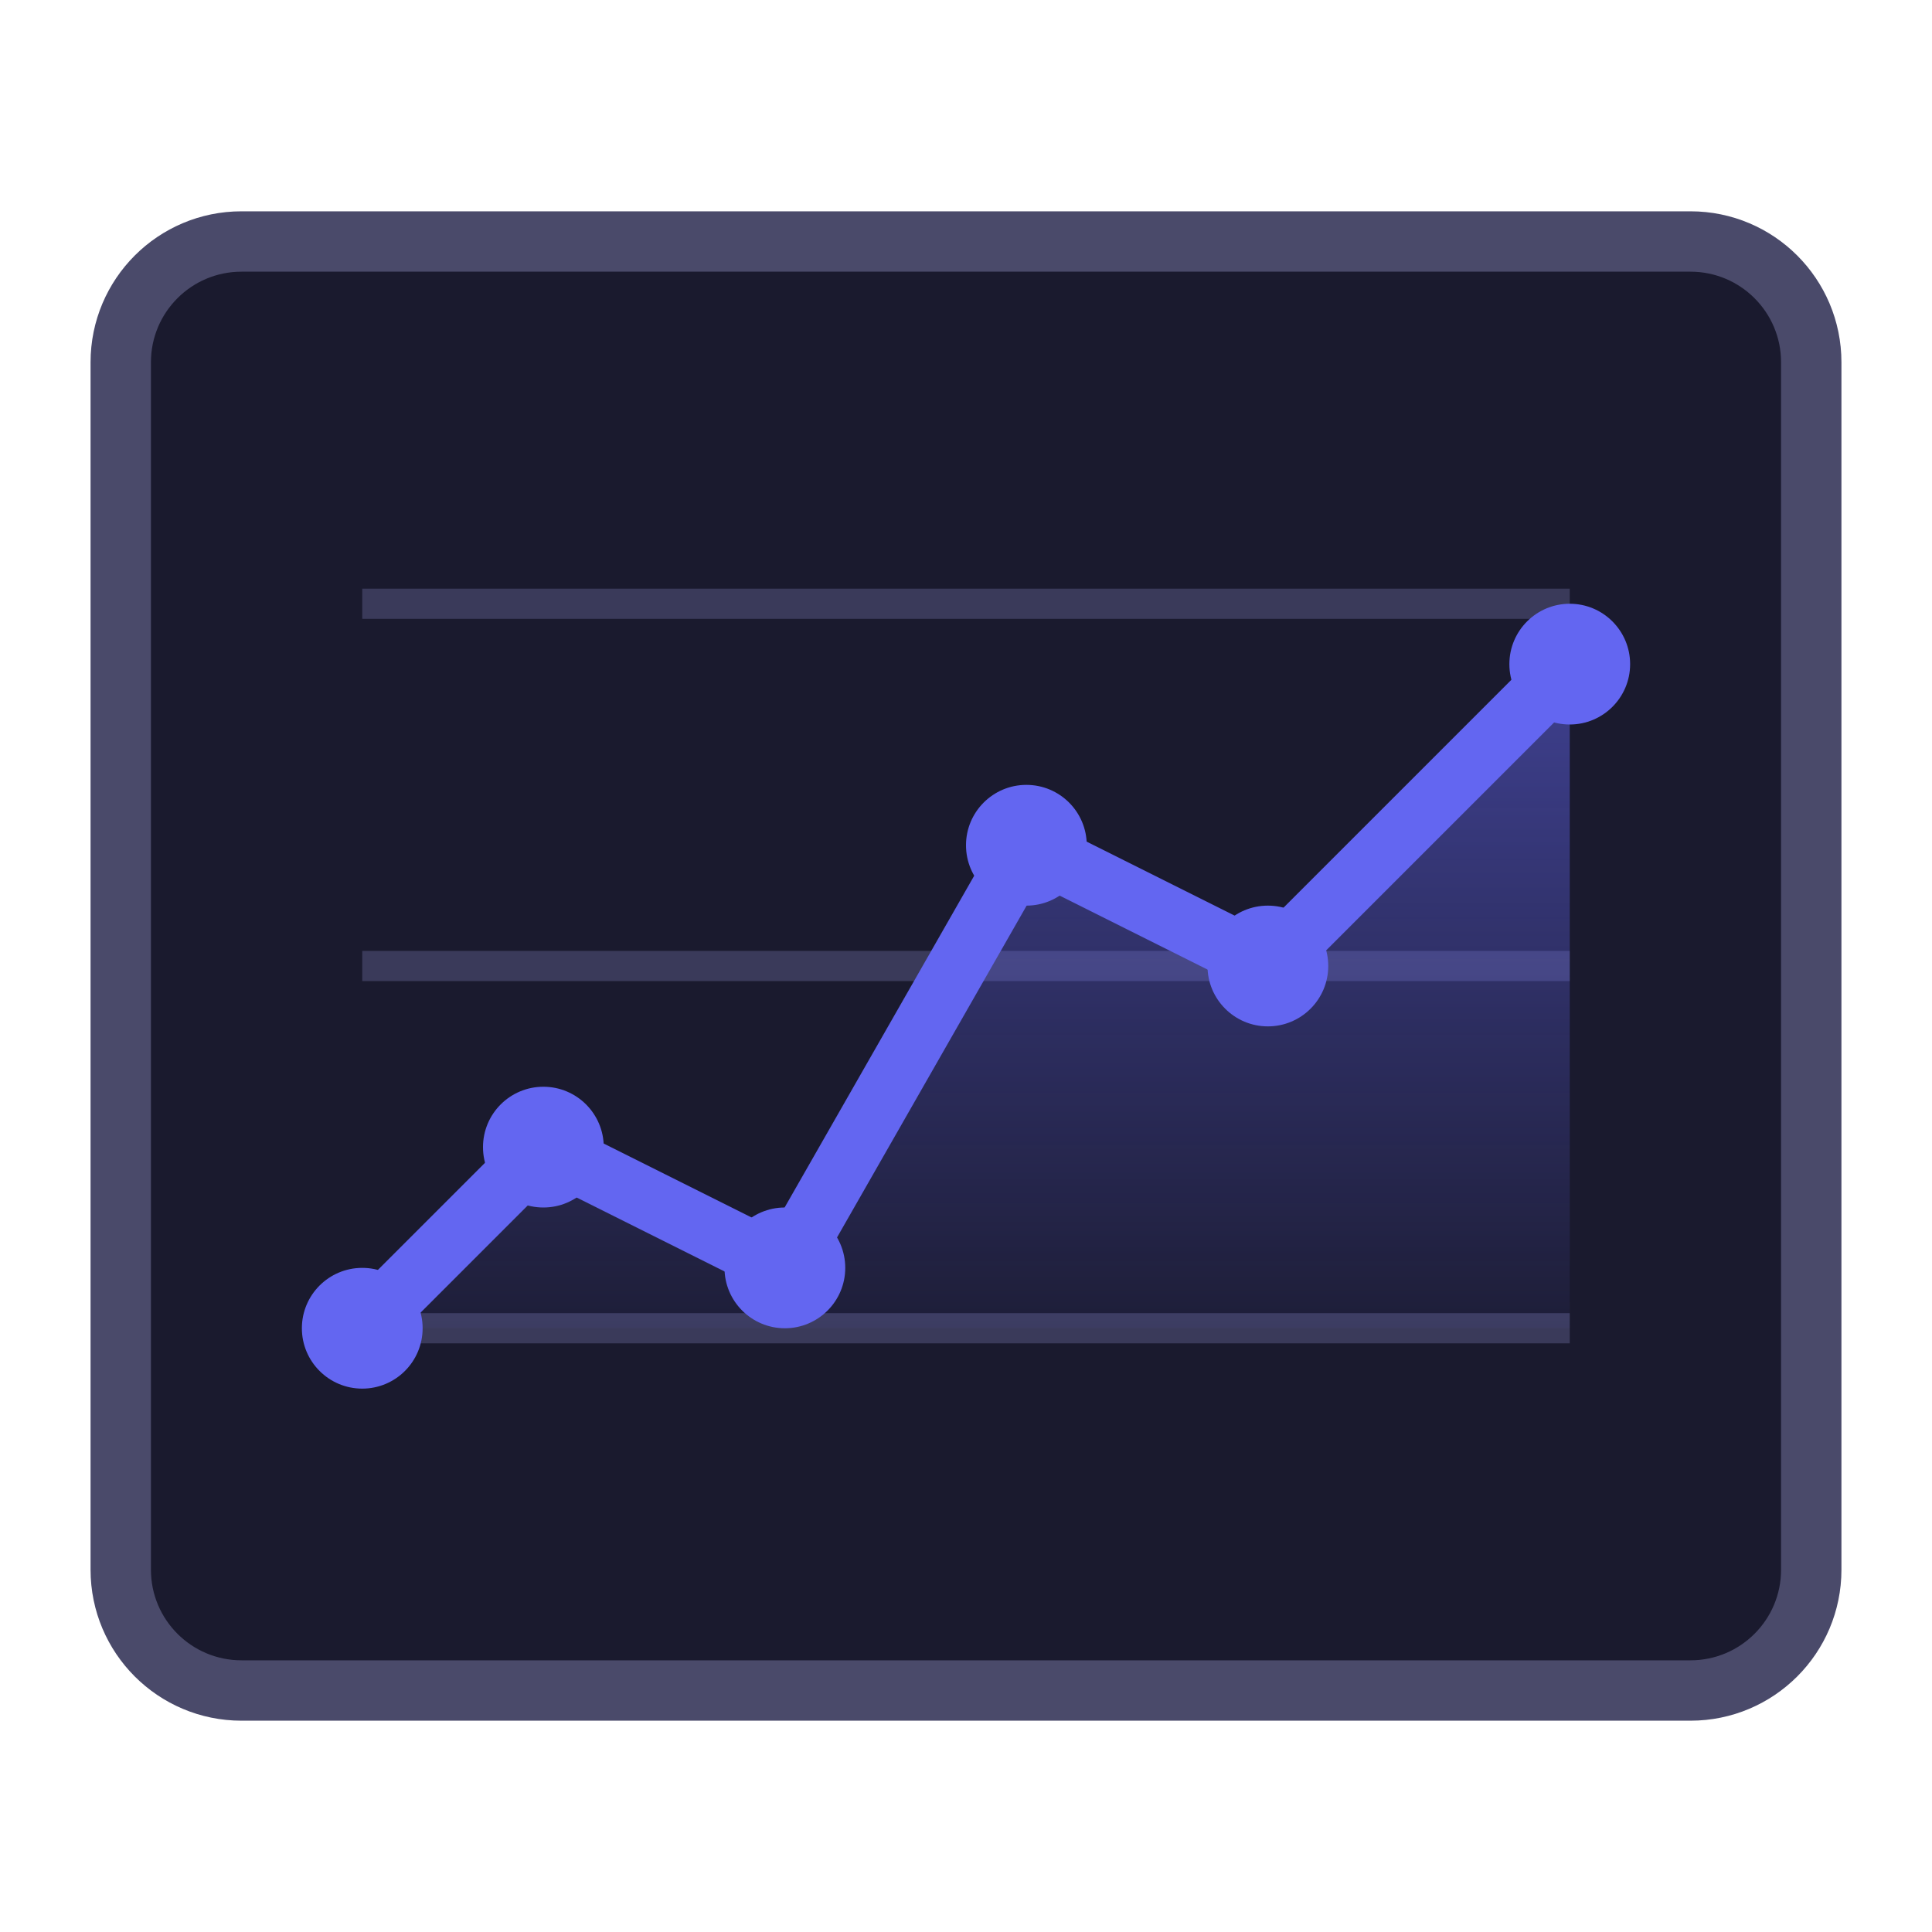
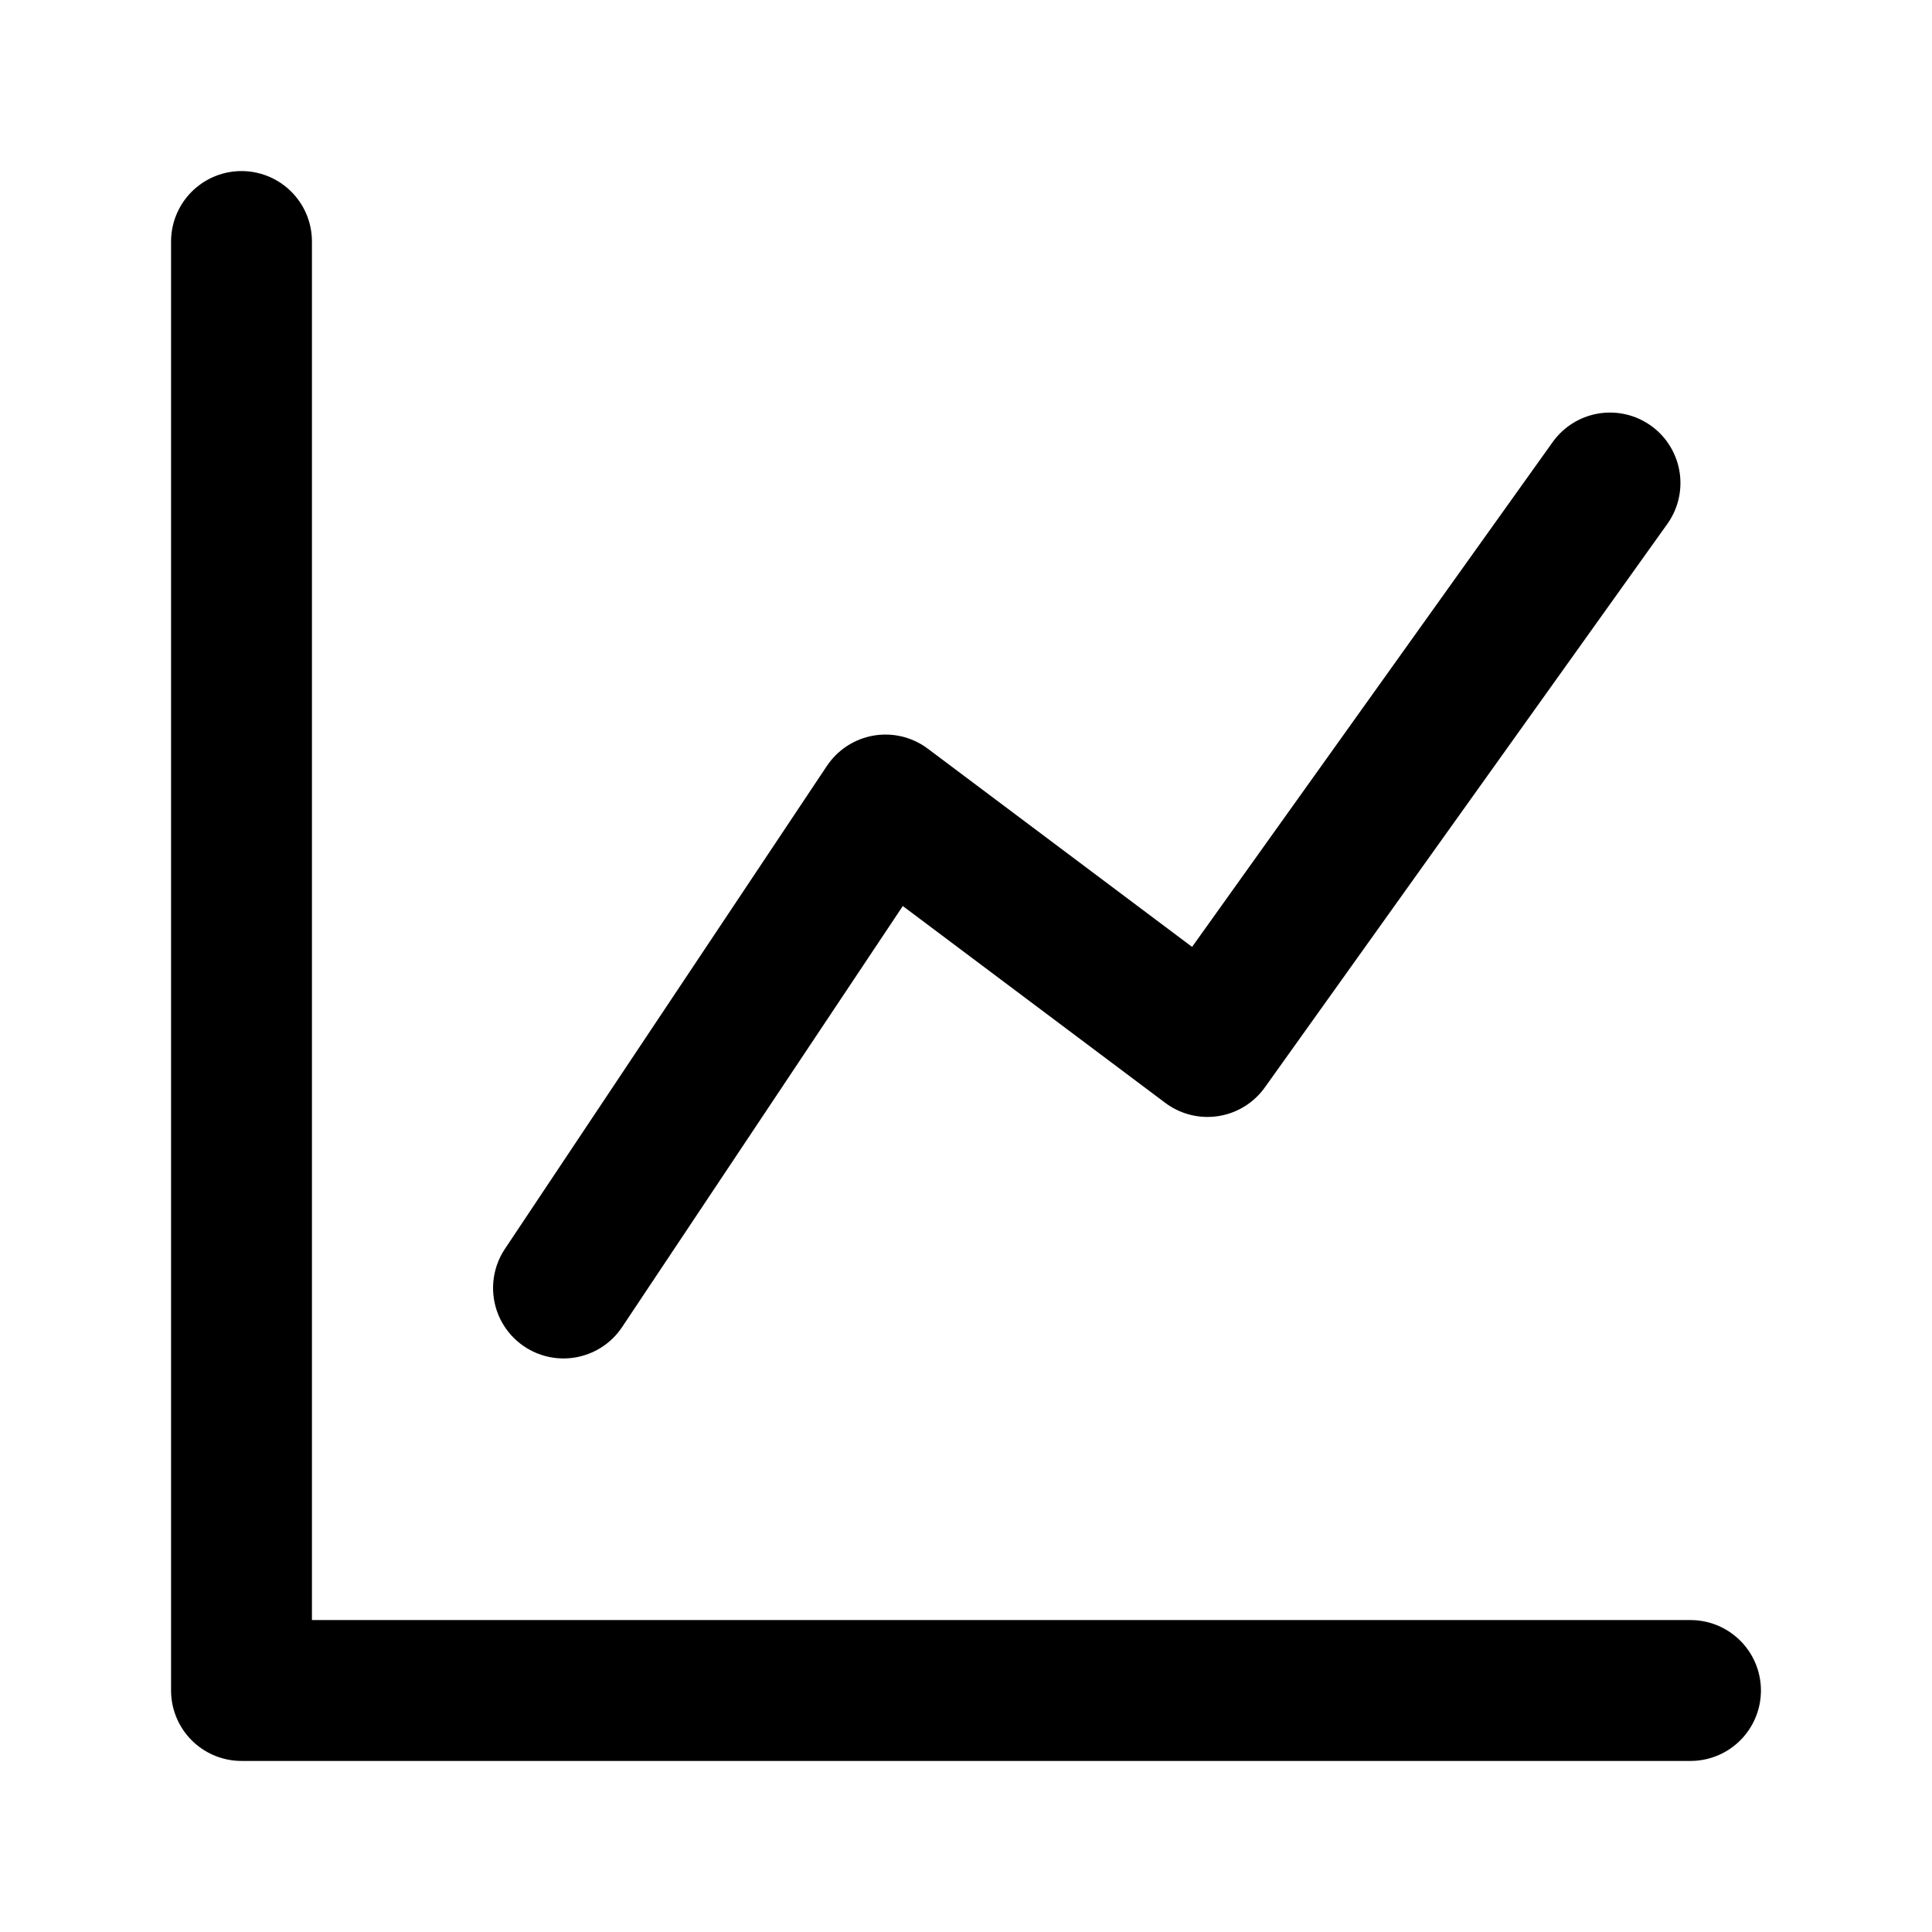
- <svg xmlns="http://www.w3.org/2000/svg" viewBox="0 0 64 64" width="64" height="64">
-   <rect x="4" y="8" width="56" height="48" rx="4" fill="#1a1a2e" stroke="#4a4a6a" stroke-width="2" />
-   <line x1="12" y1="20" x2="52" y2="20" stroke="#3a3a5a" stroke-width="1" />
-   <line x1="12" y1="32" x2="52" y2="32" stroke="#3a3a5a" stroke-width="1" />
-   <line x1="12" y1="44" x2="52" y2="44" stroke="#3a3a5a" stroke-width="1" />
-   <defs>
-     <linearGradient id="areaGradient" x1="0%" y1="0%" x2="0%" y2="100%">
-       <stop offset="0%" style="stop-color:#6366f1;stop-opacity:0.5" />
-       <stop offset="100%" style="stop-color:#6366f1;stop-opacity:0.05" />
-     </linearGradient>
-   </defs>
-   <path d="M12 44 L18 38 L26 42 L34 28 L42 32 L52 22 L52 44 Z" fill="url(#areaGradient)" />
-   <path d="M12 44 L18 38 L26 42 L34 28 L42 32 L52 22" fill="none" stroke="#6366f1" stroke-width="2" stroke-linecap="round" stroke-linejoin="round" />
-   <circle cx="12" cy="44" r="2" fill="#6366f1" />
-   <circle cx="18" cy="38" r="2" fill="#6366f1" />
-   <circle cx="26" cy="42" r="2" fill="#6366f1" />
-   <circle cx="34" cy="28" r="2" fill="#6366f1" />
-   <circle cx="42" cy="32" r="2" fill="#6366f1" />
-   <circle cx="52" cy="22" r="2" fill="#6366f1" />
+ <svg xmlns="http://www.w3.org/2000/svg" viewBox="0 0 24 24" fill="none" stroke="currentColor" stroke-width="1.75" stroke-linecap="round" stroke-linejoin="round">
+   <path d="M3 3v18h18" />
+   <path d="m7 16 4-6 4 3 5-7" />
</svg>
